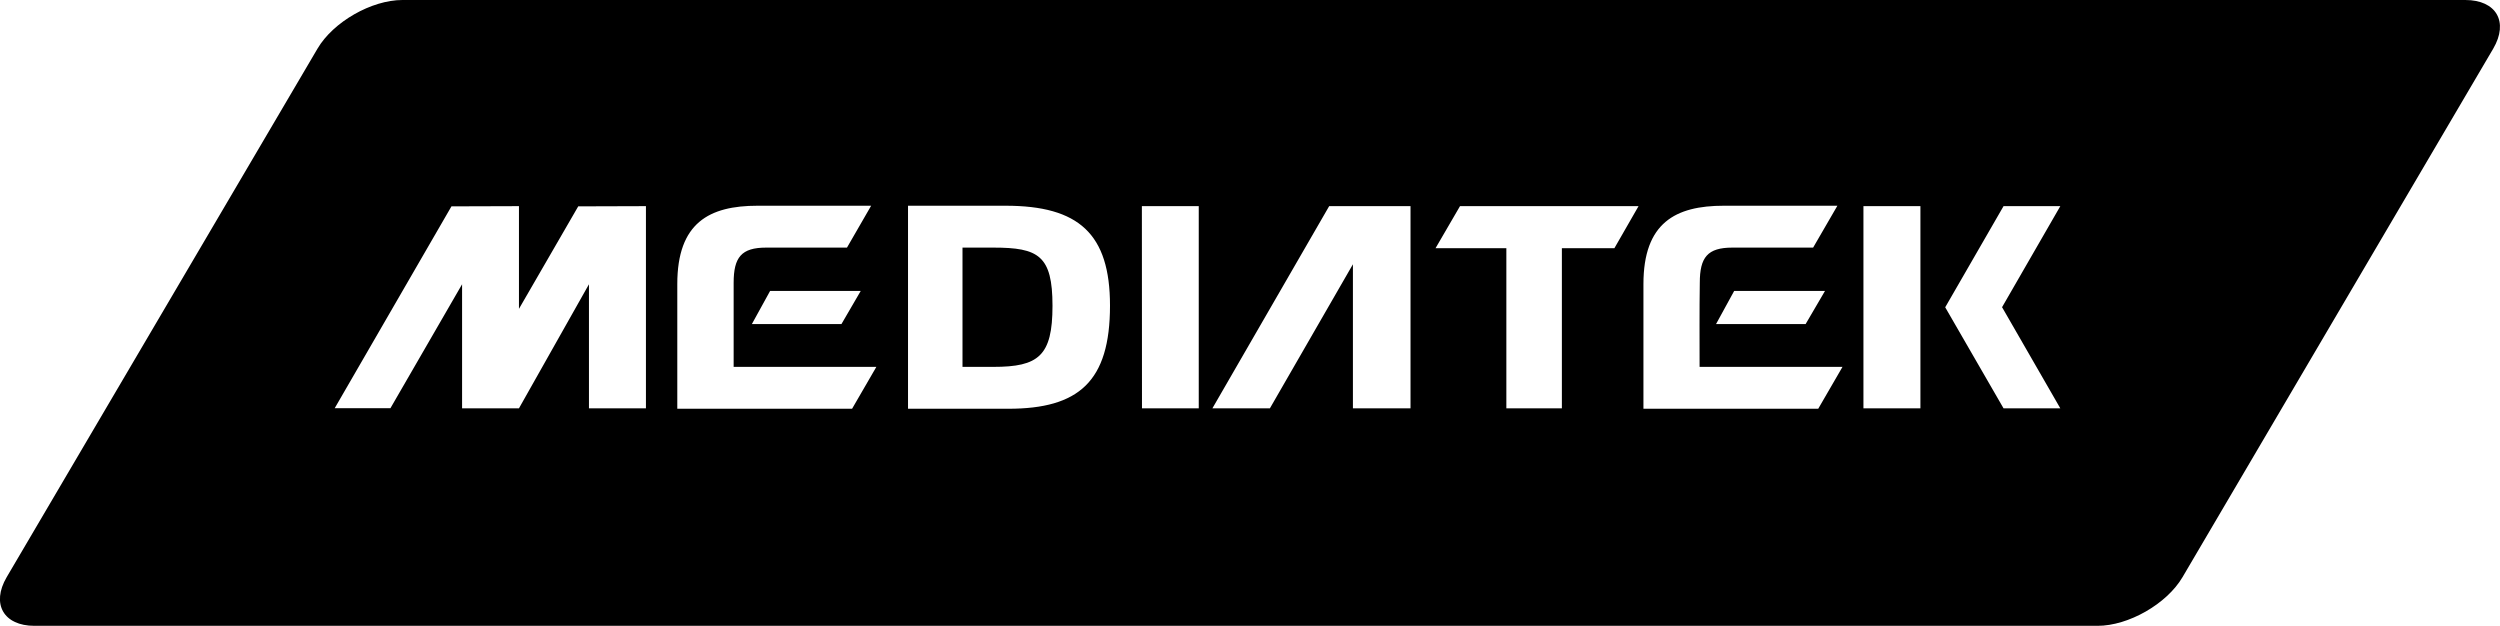
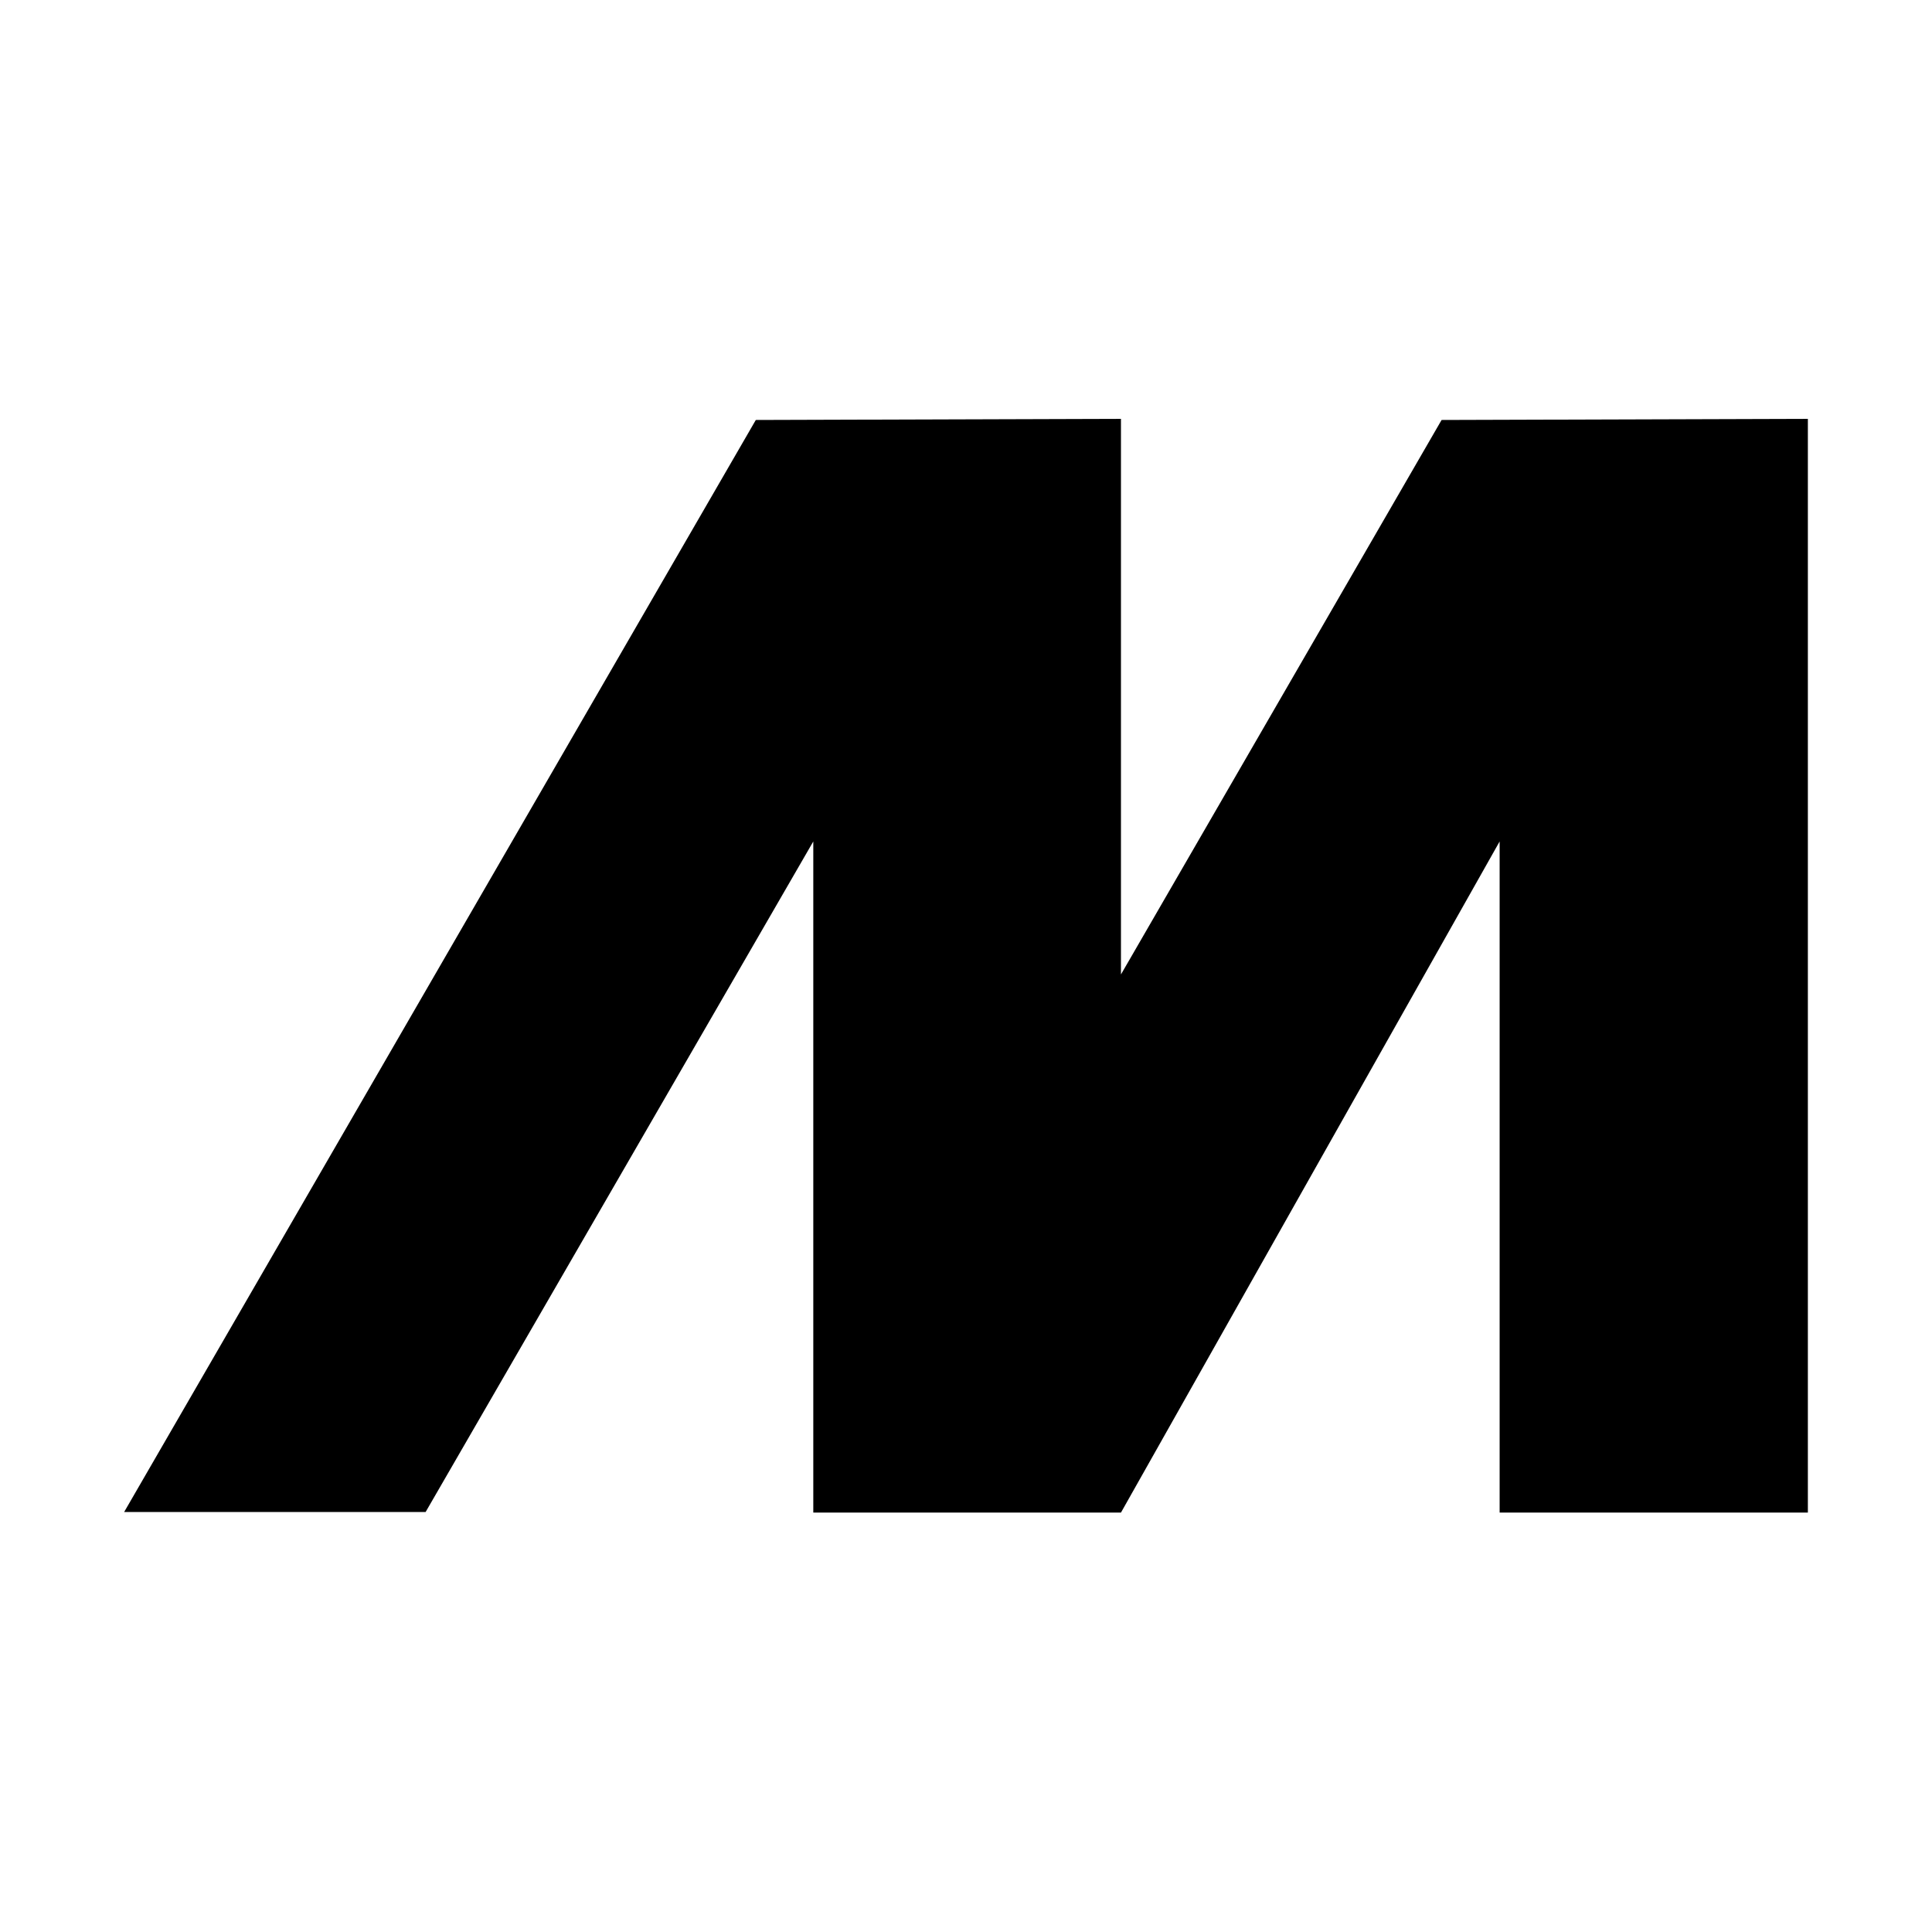
- <svg xmlns="http://www.w3.org/2000/svg" role="img" viewBox="0 8.996 24 6.008">
-   <path d="M3.863 8.996c-.296 0-.664.21-.815.467L.064 14.537c-.15.257-.029.467.267.467h19.805c.297 0 .665-.21.816-.467l2.983-5.074c.15-.257.03-.467-.268-.467zm3.41 1.975h1.09l-.232.402h-.776c-.238 0-.312.093-.312.338v.807h1.37l-.233.402H6.502v-1.197c0-.589.307-.752.771-.752zm1.444 0h.937c.703 0 1.002.27 1.002.959 0 .73-.301.99-.976.99h-.963zm7.832 0h1.09l-.233.402h-.775c-.239 0-.313.093-.313.338-.004.264-.002.539-.002.807h1.372l-.233.402h-1.678v-1.197c0-.589.308-.752.772-.752zm-11.567.004v.986l.569-.984.65-.002v1.941h-.547v-1.191l-.672 1.191h-.546v-1.191l-.688 1.19h-.535l1.121-1.938zm5.98 0h.546v1.941h-.545zm1.798 0h.781v1.941h-.553v-1.383l-.797 1.383h-.552zm1.256 0h1.714l-.232.404h-.504v1.537h-.533v-1.537h-.68zm3.873 0h.547v1.941h-.547zm1.345 0h.545l-.558.968-.002.004h.002l.558.969h-.545l-.56-.97zm-9.994.398v1.145h.297c.432 0 .567-.104.567-.586 0-.483-.135-.559-.567-.559zm-1.847.416h.87l-.185.318h-.86zm9.255 0h.872l-.186.318h-.86Z" />
+ <svg xmlns="http://www.w3.org/2000/svg" role="img" viewBox="0 0 24 24">
+   <path transform="translate(-20.949 -71.622) scale(7)" d="M4.982 10.975v.986l.569-.984.65-.002v1.941h-.547v-1.191l-.672 1.191h-.546v-1.191l-.688 1.19h-.535l1.121-1.938Z" />
</svg>
